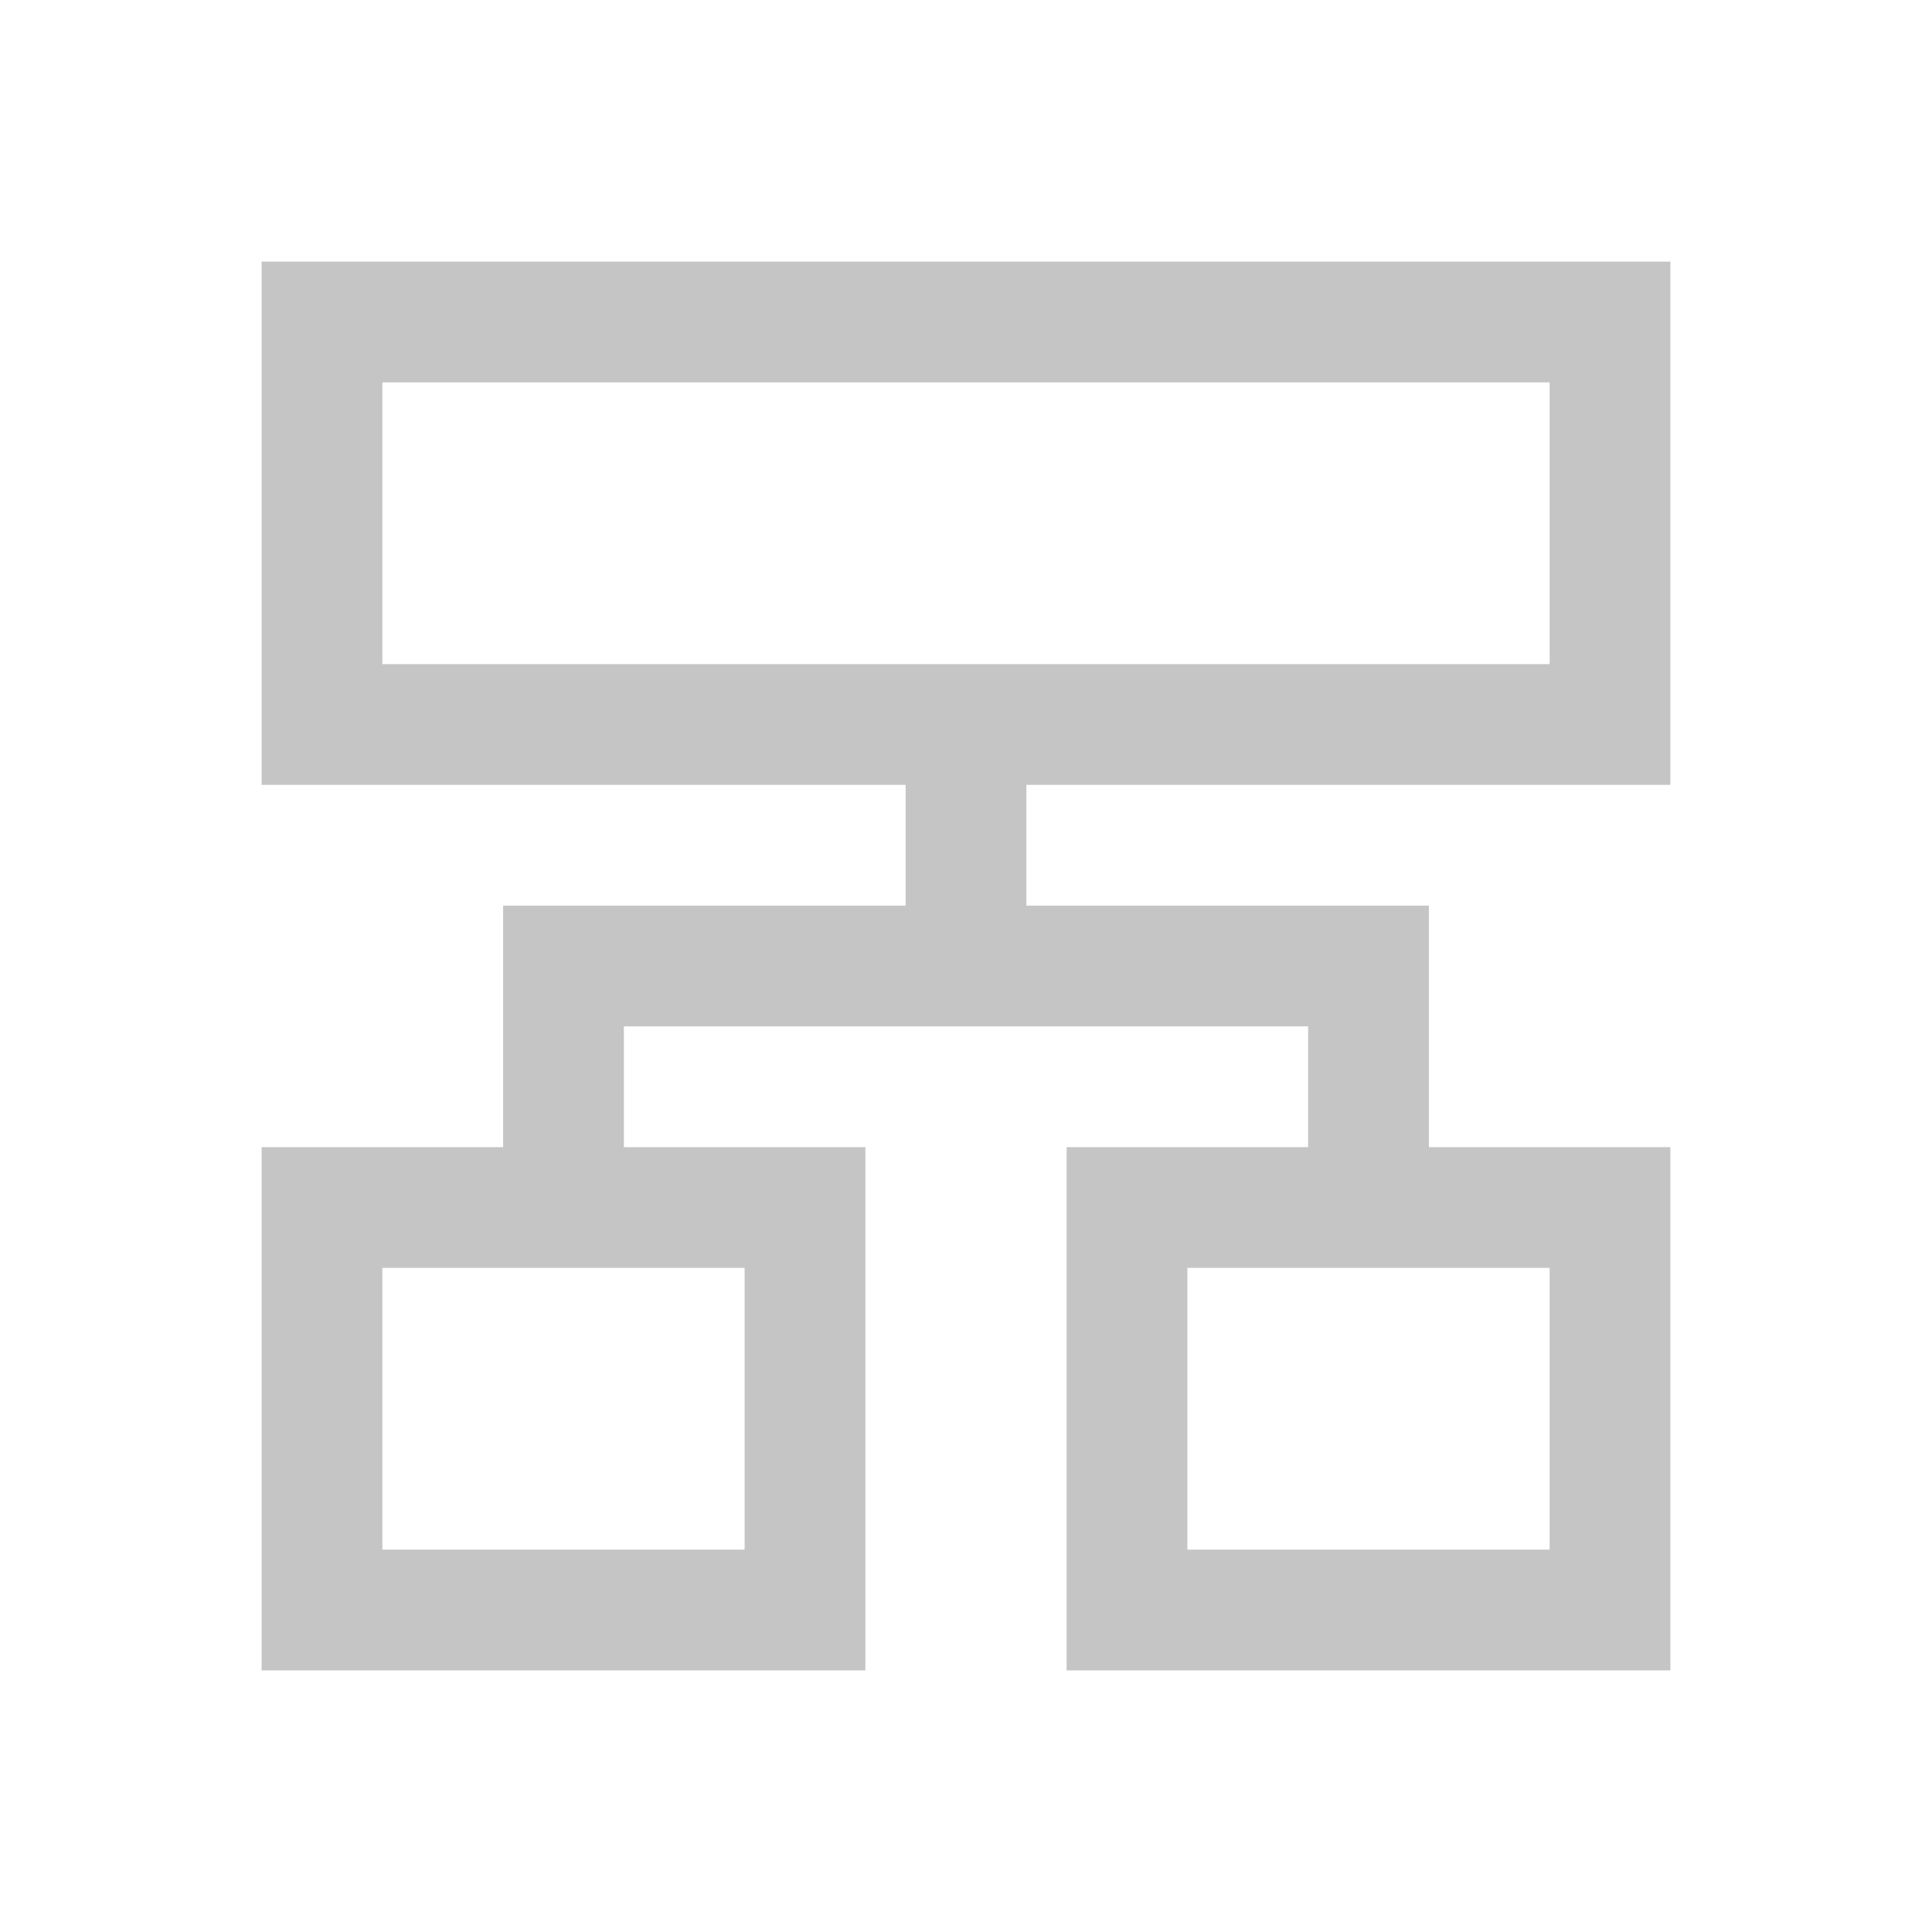
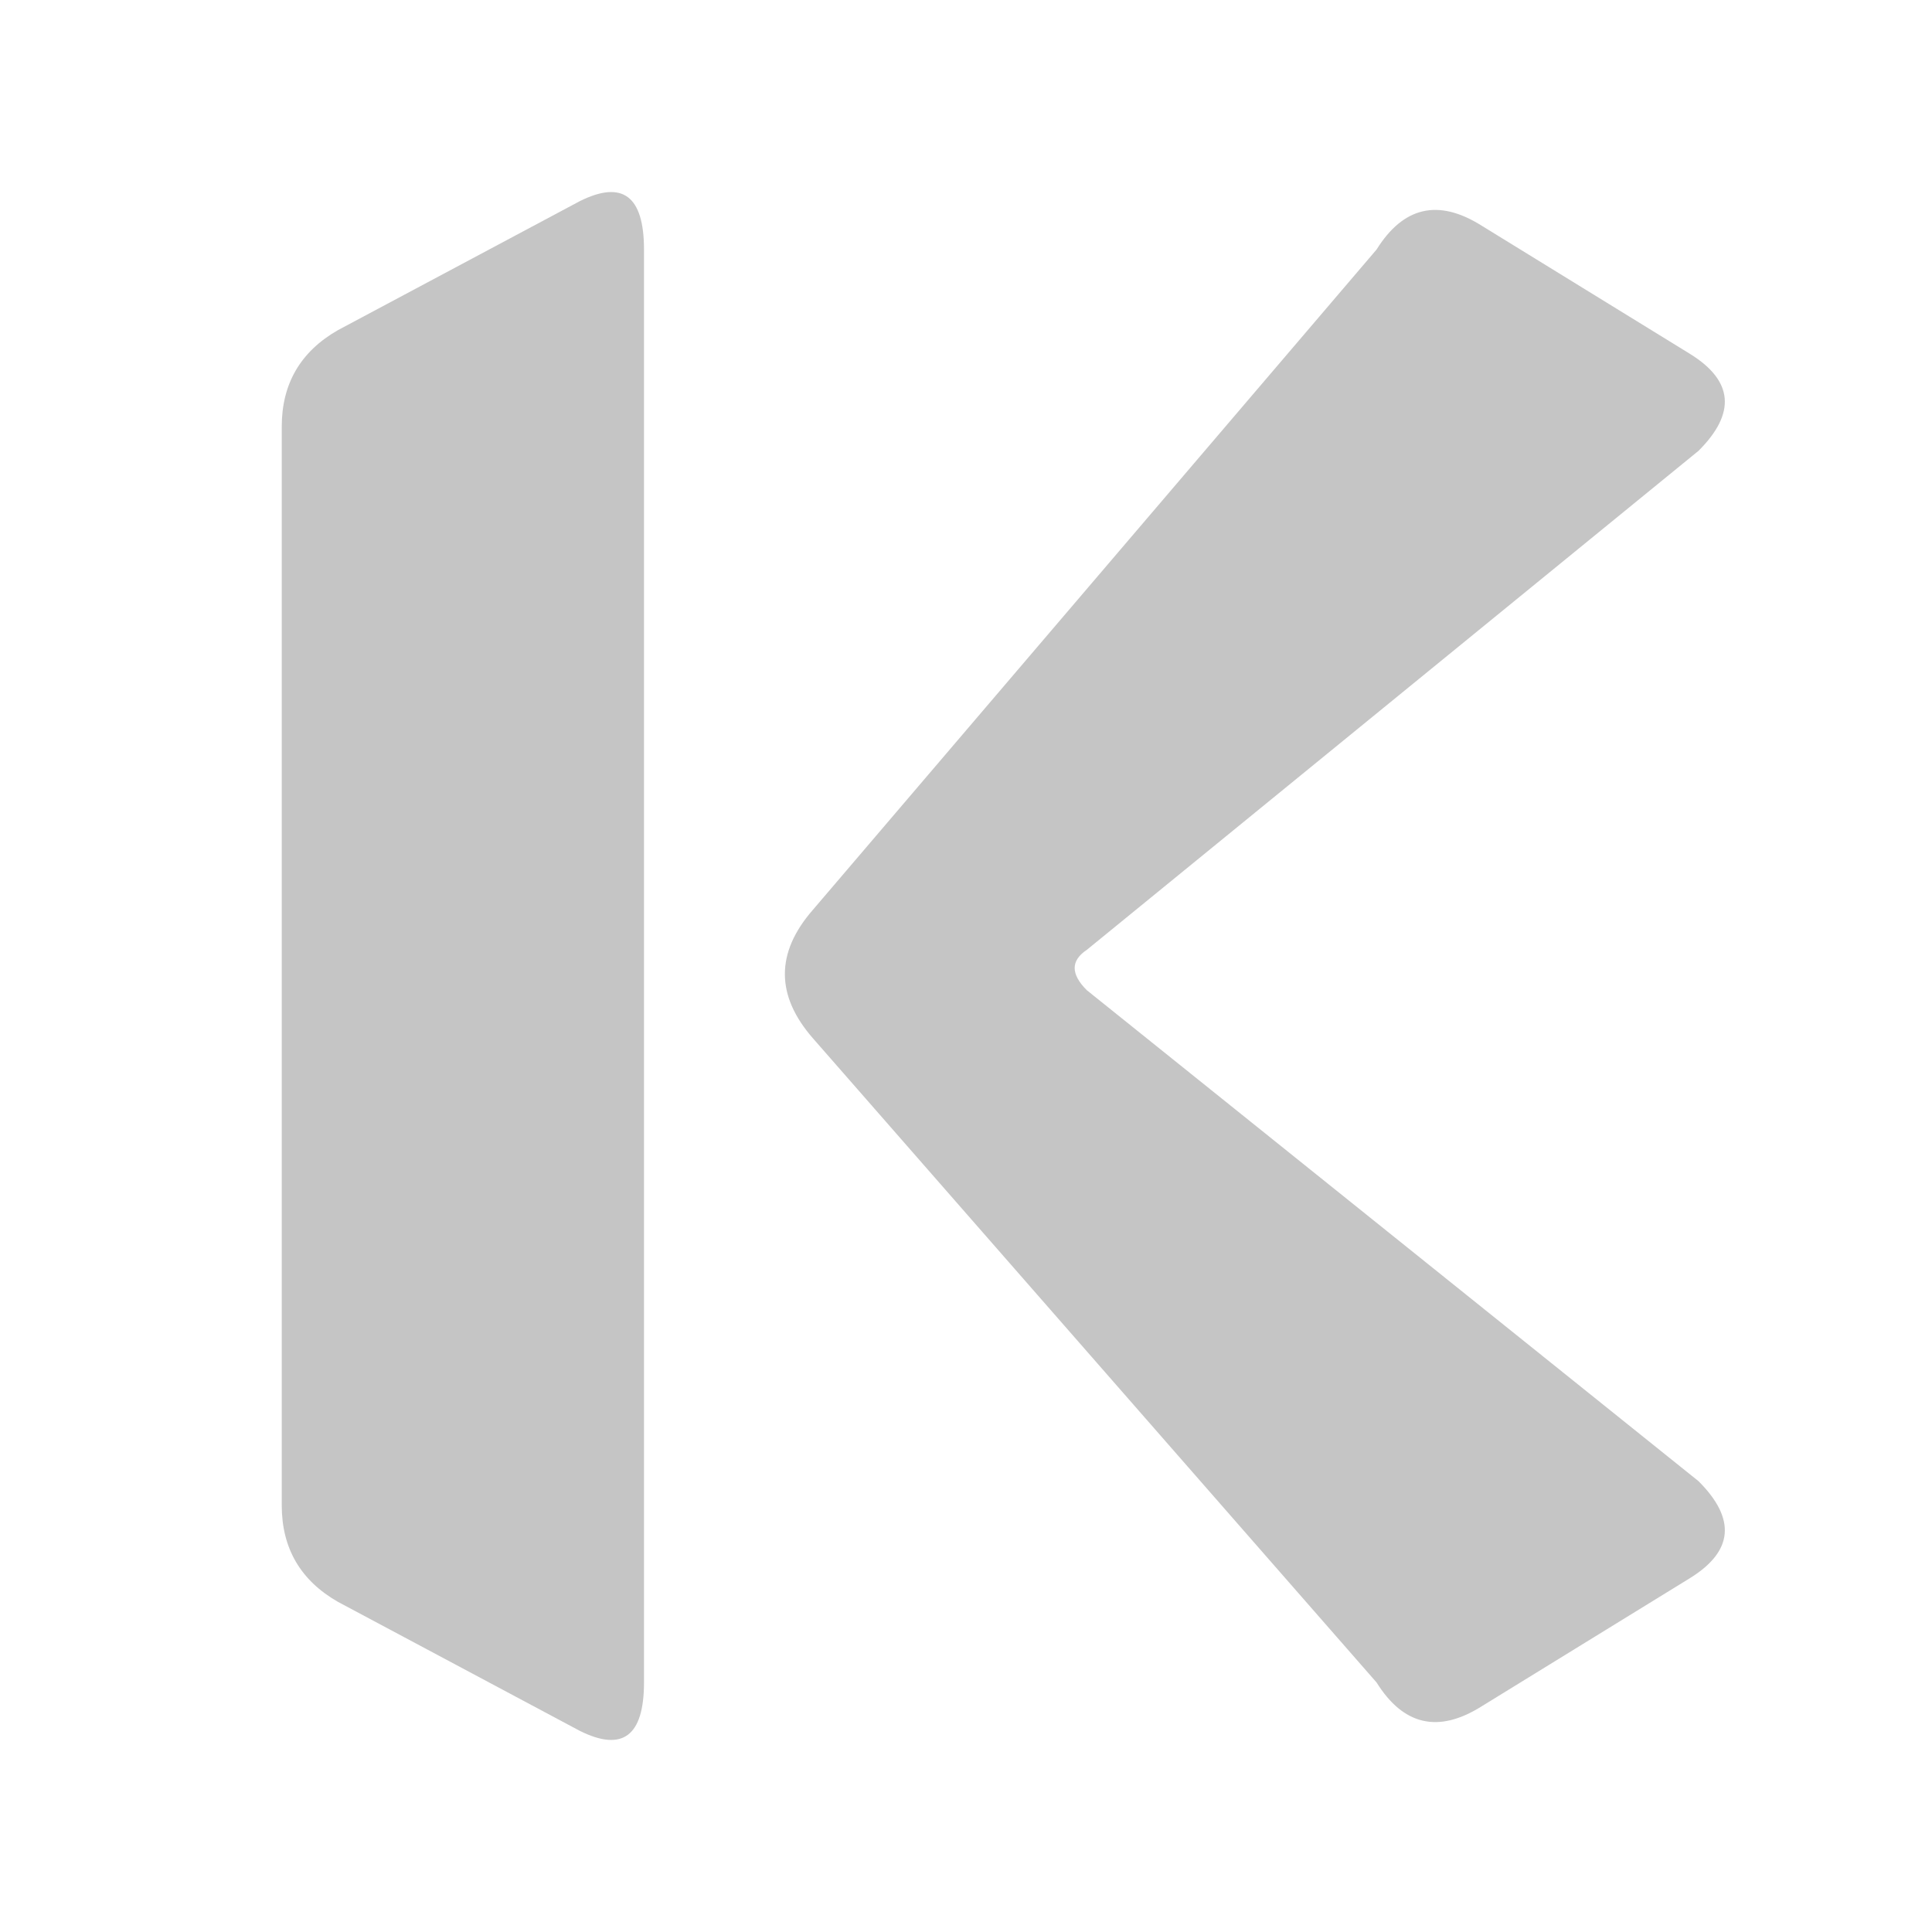
<svg xmlns="http://www.w3.org/2000/svg" width="24" height="24" viewBox="0 0 24 24">
-   <g fill="none" stroke="#c5c5c5" stroke-width="1.5">
-     <path d="M4 4h16v5H4zM4 15h6v5H4zM14 15h6v5h-6zM12 9v3M7 15v-3h10v3" />
+   <g fill="#c5c5c5">
+     <path d="M4.2 4.1 7.2 2.5Q8 2.1 8 3.1v17.8q0 1-.8.6l-3-1.6q-.7-.4-.7-1.2V5.3q0-.8.7-1.2Z" />
+     <path d="M17.1 3.1q.5-.8 1.3-.3l2.6 1.6q.8.5.1 1.2l-7.6 6.2q-.3.2 0 .5l7.6 6.1q.7.7-.1 1.2l-2.6 1.6q-.8.5-1.3-.3l-7-8q-.7-.8 0-1.6Z" />
  </g>
</svg>
